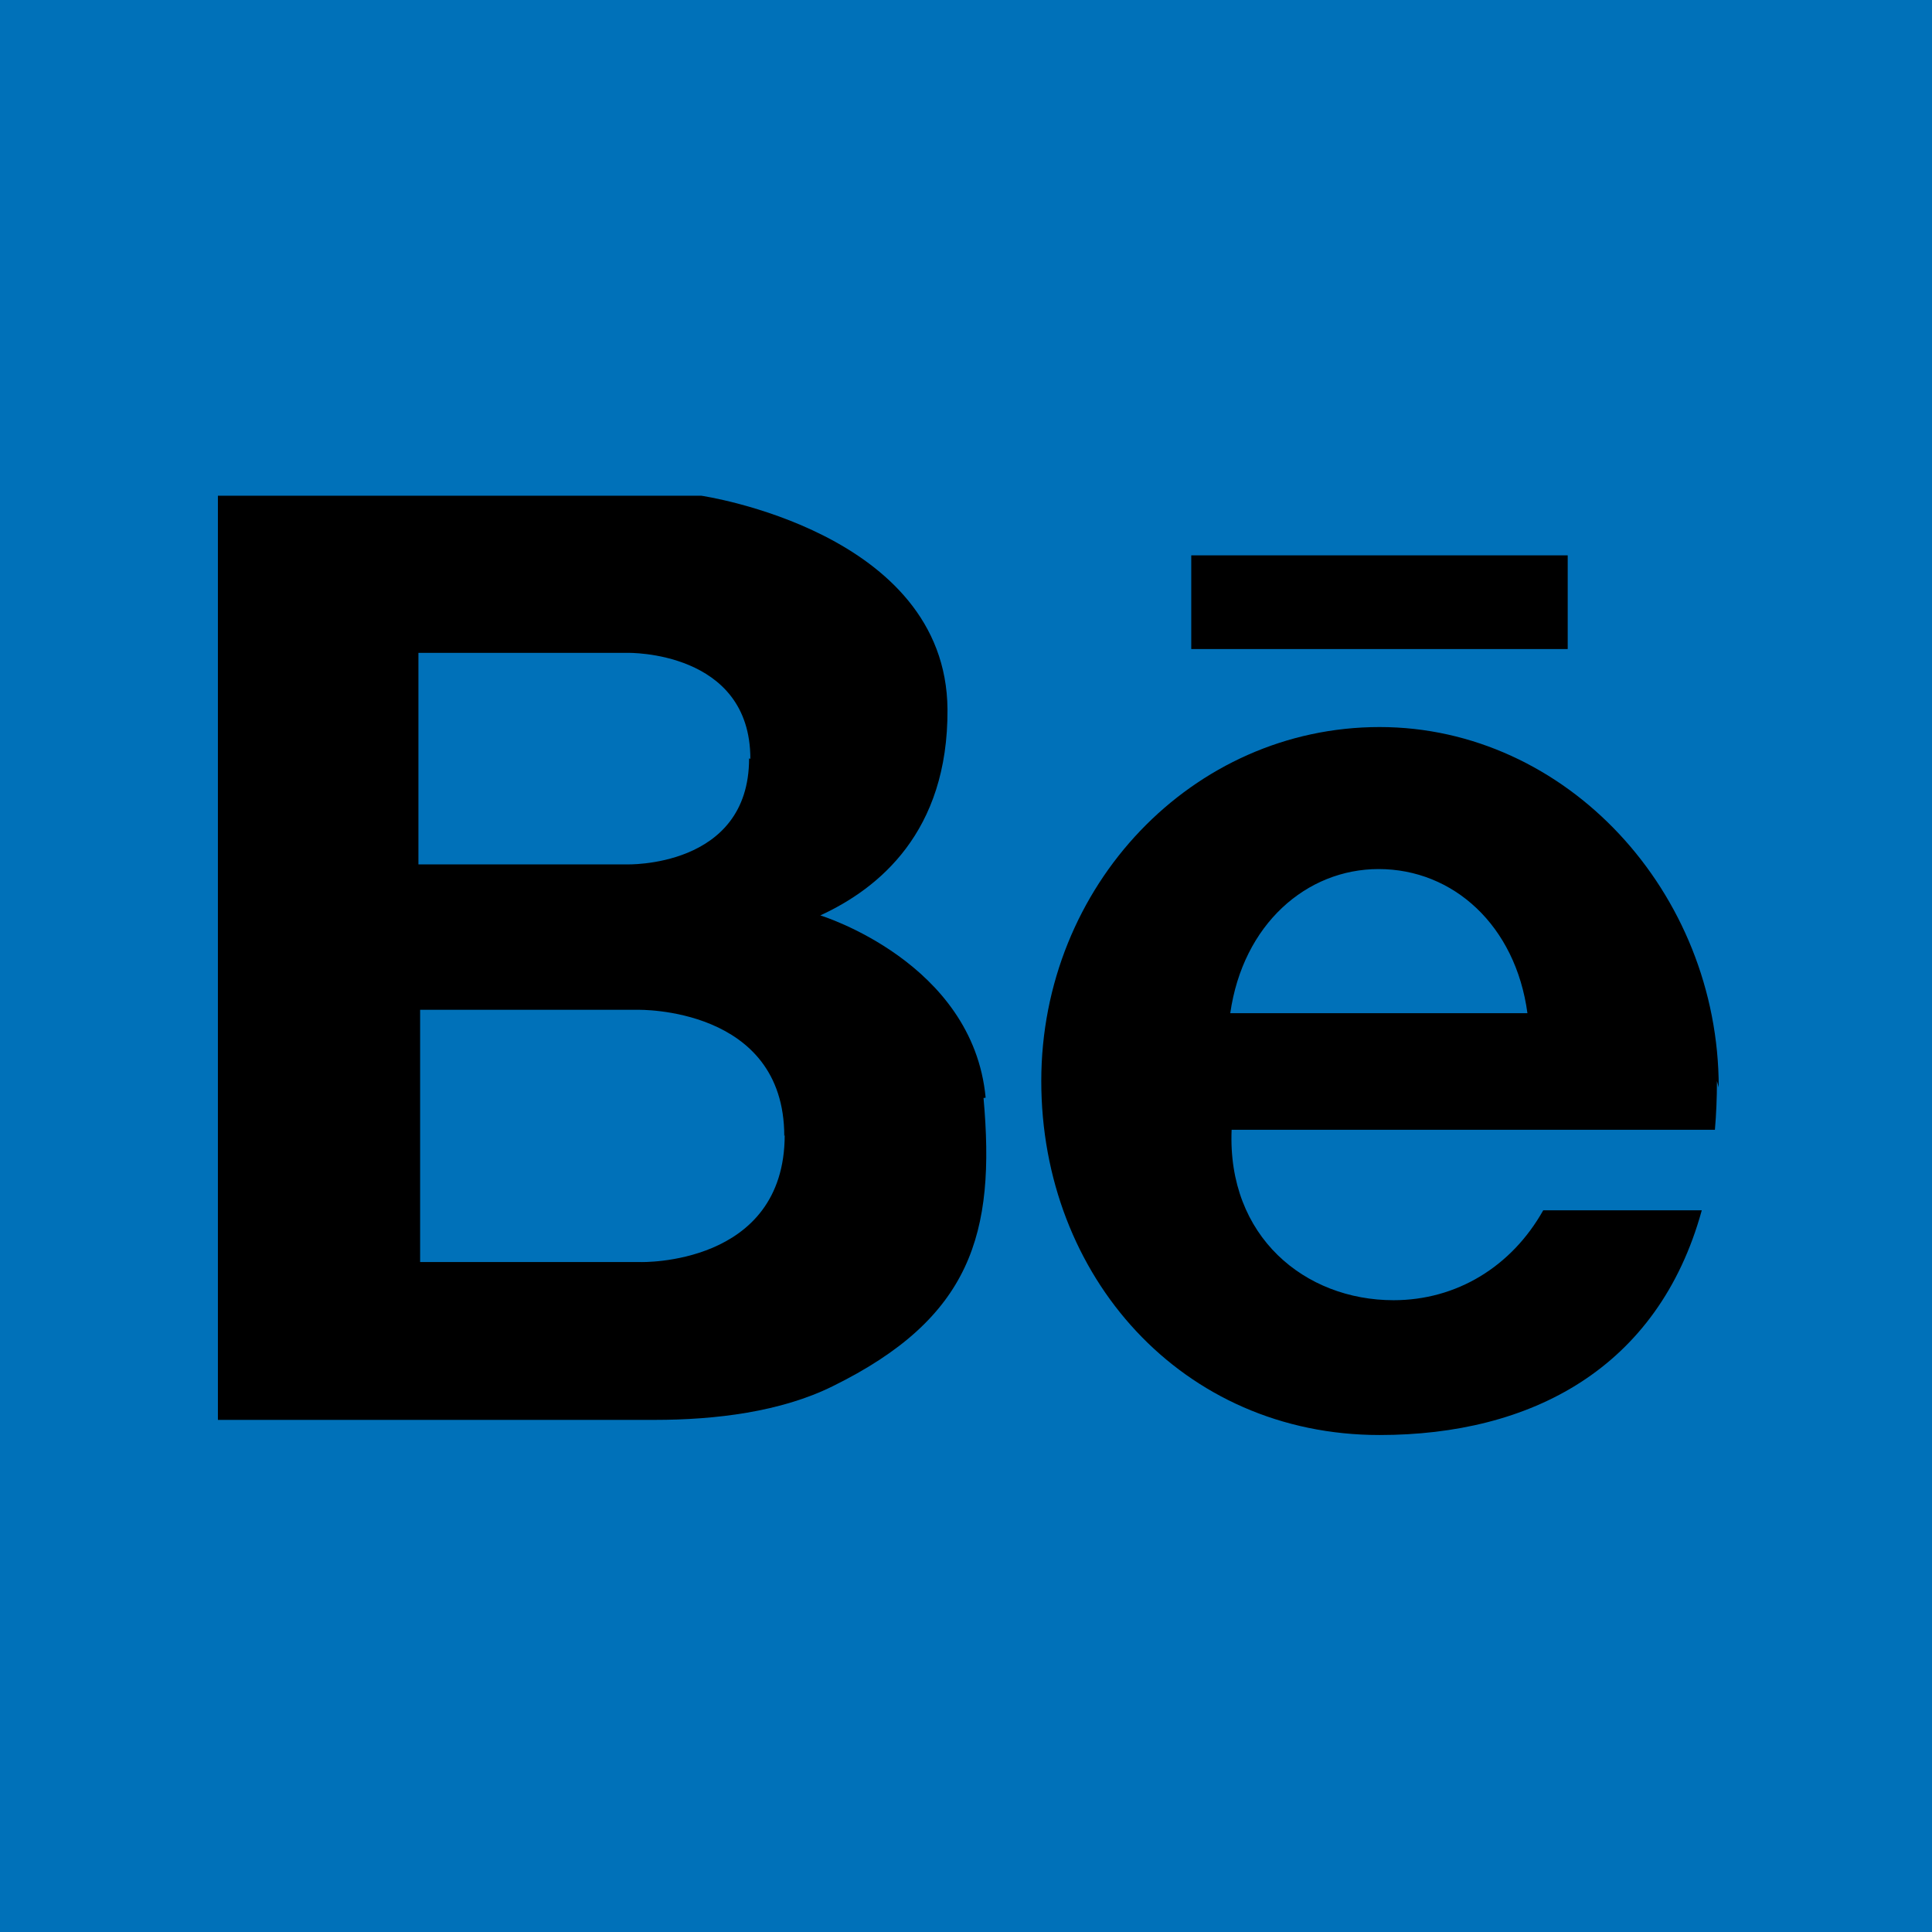
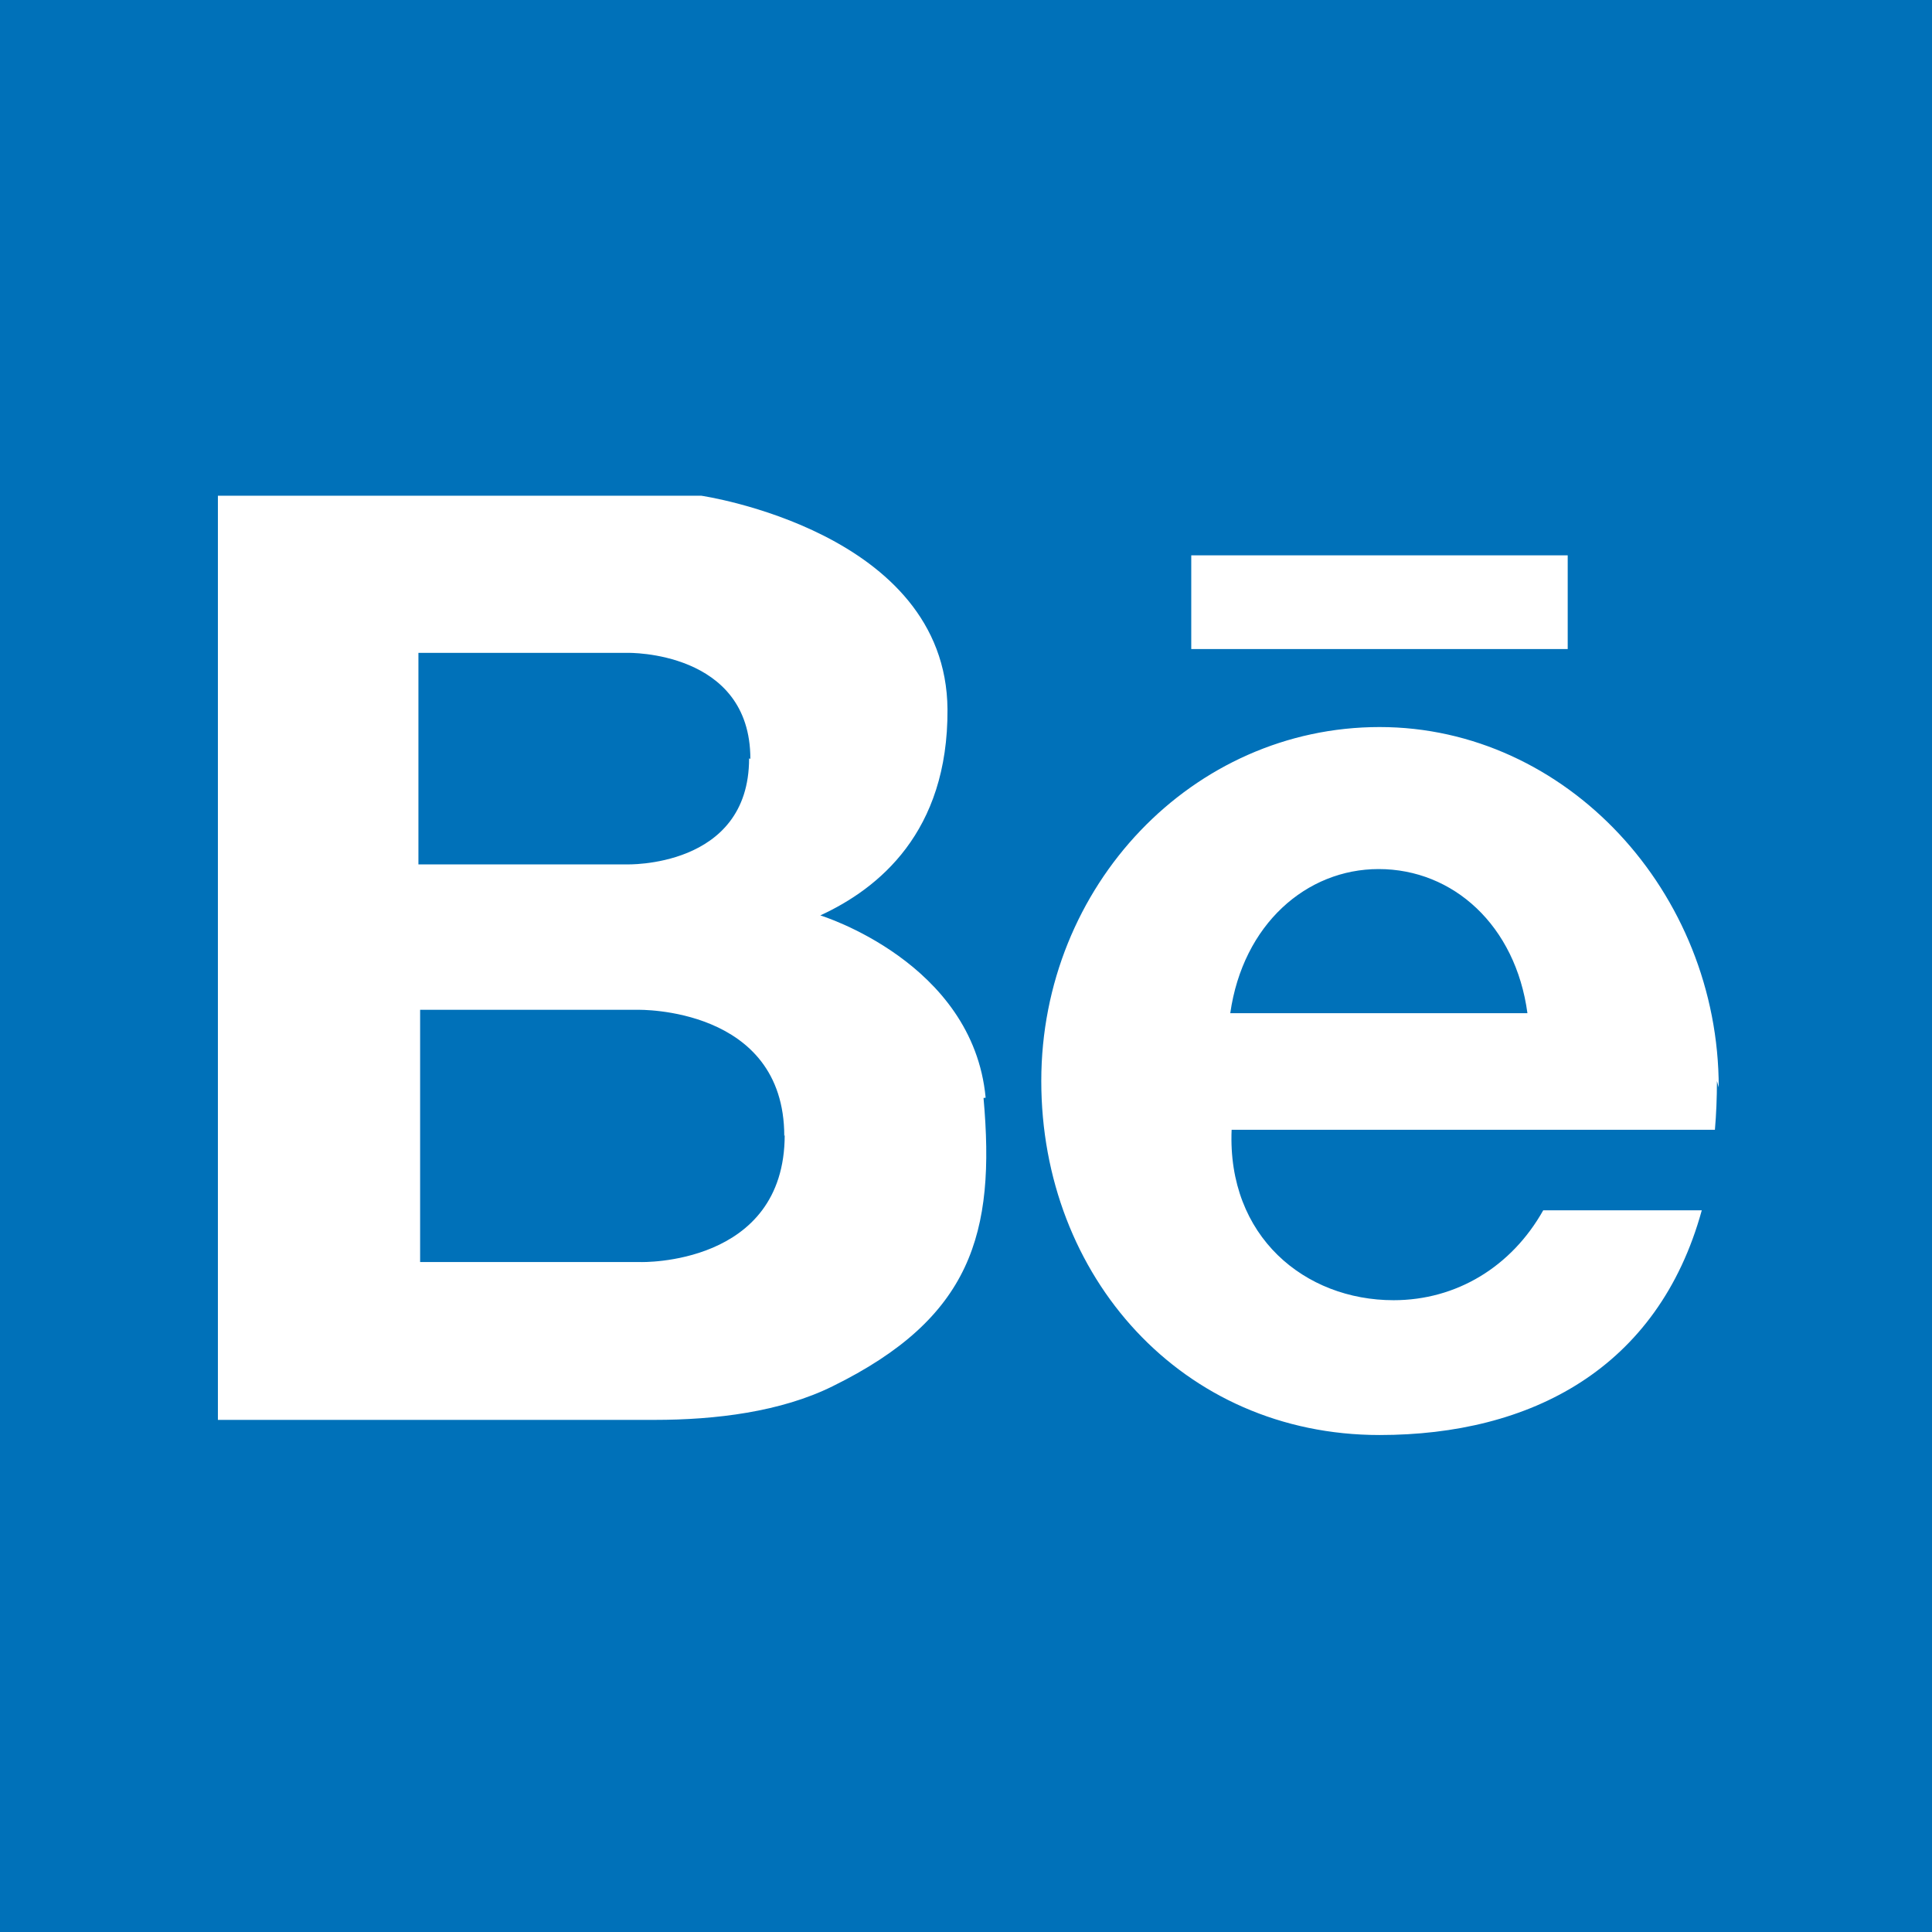
- <svg xmlns="http://www.w3.org/2000/svg" style="enable-background:new 0 0 455.731 455.731" xml:space="preserve" viewBox="0 0 455.731 455.731" version="1.1" y="0px" x="0px">
-   <rect height="456" width="456" y="0" x="0" fill="#0071B9" />
-   <rect height="22.1" width="88.8" y="131" x="281" />
-   <path d="m405 255c0 3.98-0.159 7.82-0.477 11.5h-114c-1.06 25.2 17.3 40.2 38.2 40.2 14.8 0 27.8-7.86 35.3-21.2h37.4c-10.3 37.4-40.4 53-76 53-46.6 0-79.8-37.4-79.8-83.5s35.7-83.5 79.8-83.5 80 39 80 85zm-115-16h70.3c-2.79-20.7-17.5-34-35.1-34-17 0-32 13-35 34z" />
-   <path d="m232 259c2.87 32-2.87 51.9-35.6 68-12.2 6.04-27.6 7.93-42 7.93h-103v-218h114s57.8 8.4 58.1 50.4c0.168 29-16.3 42.3-30 48.6 0 0 36 11 39 43zm-47 9c0-30.6-34.5-29.8-34.5-29.8h-51.4v59.5h52s34 1 34-30zm-8-89c0-25.6-28.9-25-28.9-25h-49.4v49.9h49s29 1 29-25z" />
+ <svg xmlns="http://www.w3.org/2000/svg" viewBox="0 0 455.731 455.731">
+   <path d="M0 0v456h456V0H0zm51.4 116.93h114s57.8 8.4 58.1 50.4c.168 29-16.3 42.3-30 48.6 0 0 36 11 39 43l-.5.07c2.87 32-2.87 51.9-35.6 68-12.2 6.04-27.6 7.93-42 7.93h-103v-218zM281 131h88.8v22.1H281V131zM98.7 154v49.9h49s29 1 29-25l.3.1c0-25.6-28.9-25-28.9-25H98.7zm226.724 17.5c44.1 0 80 39 80 85L405 255c0 3.98-.16 7.82-.477 11.5h-114c-1.06 25.2 17.3 40.2 38.2 40.2 14.8 0 27.8-7.86 35.3-21.2h37.4c-10.3 37.4-40.4 53-76 53-46.6 0-79.8-37.4-79.8-83.5s35.7-83.5 79.8-83.5zM325.2 205c-17 0-32 13-35 34h70.1c-2.79-20.7-17.5-34-35.1-34zM99.1 238.2v59.5h52s34 1 34-30l-.1.3c0-30.6-34.5-29.8-34.5-29.8H99.1z" fill="#0071b9" />
</svg>
